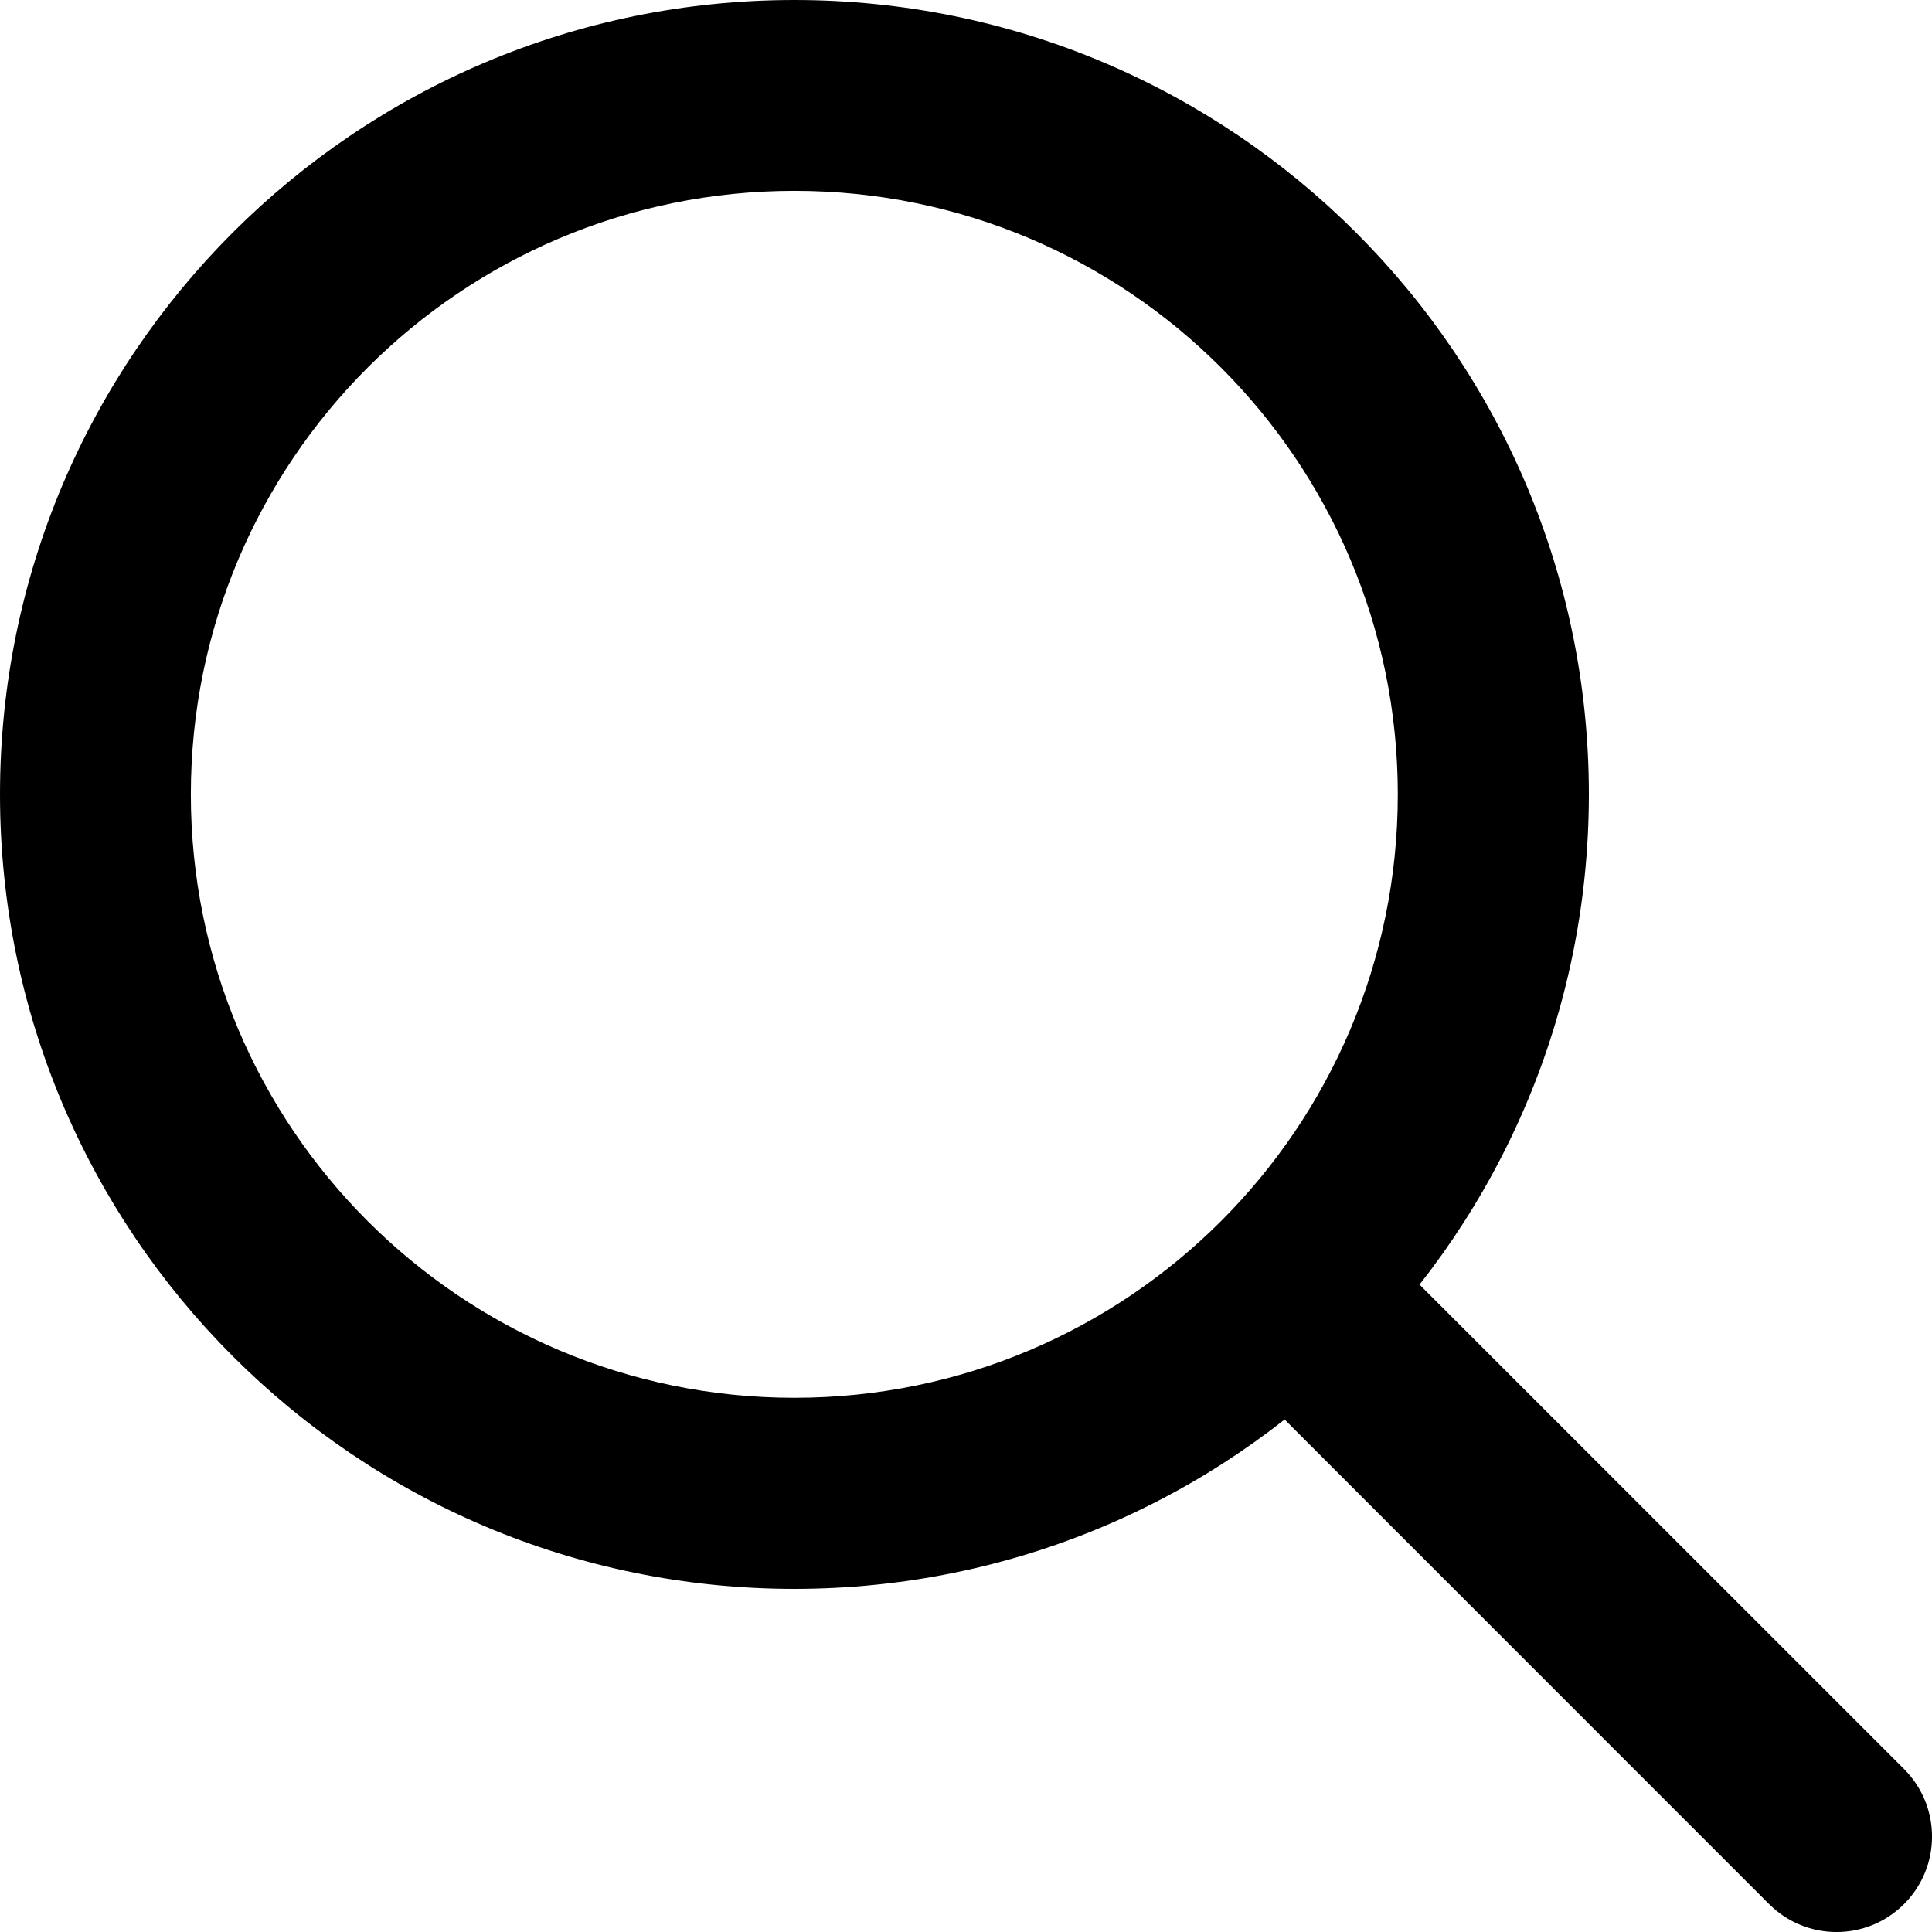
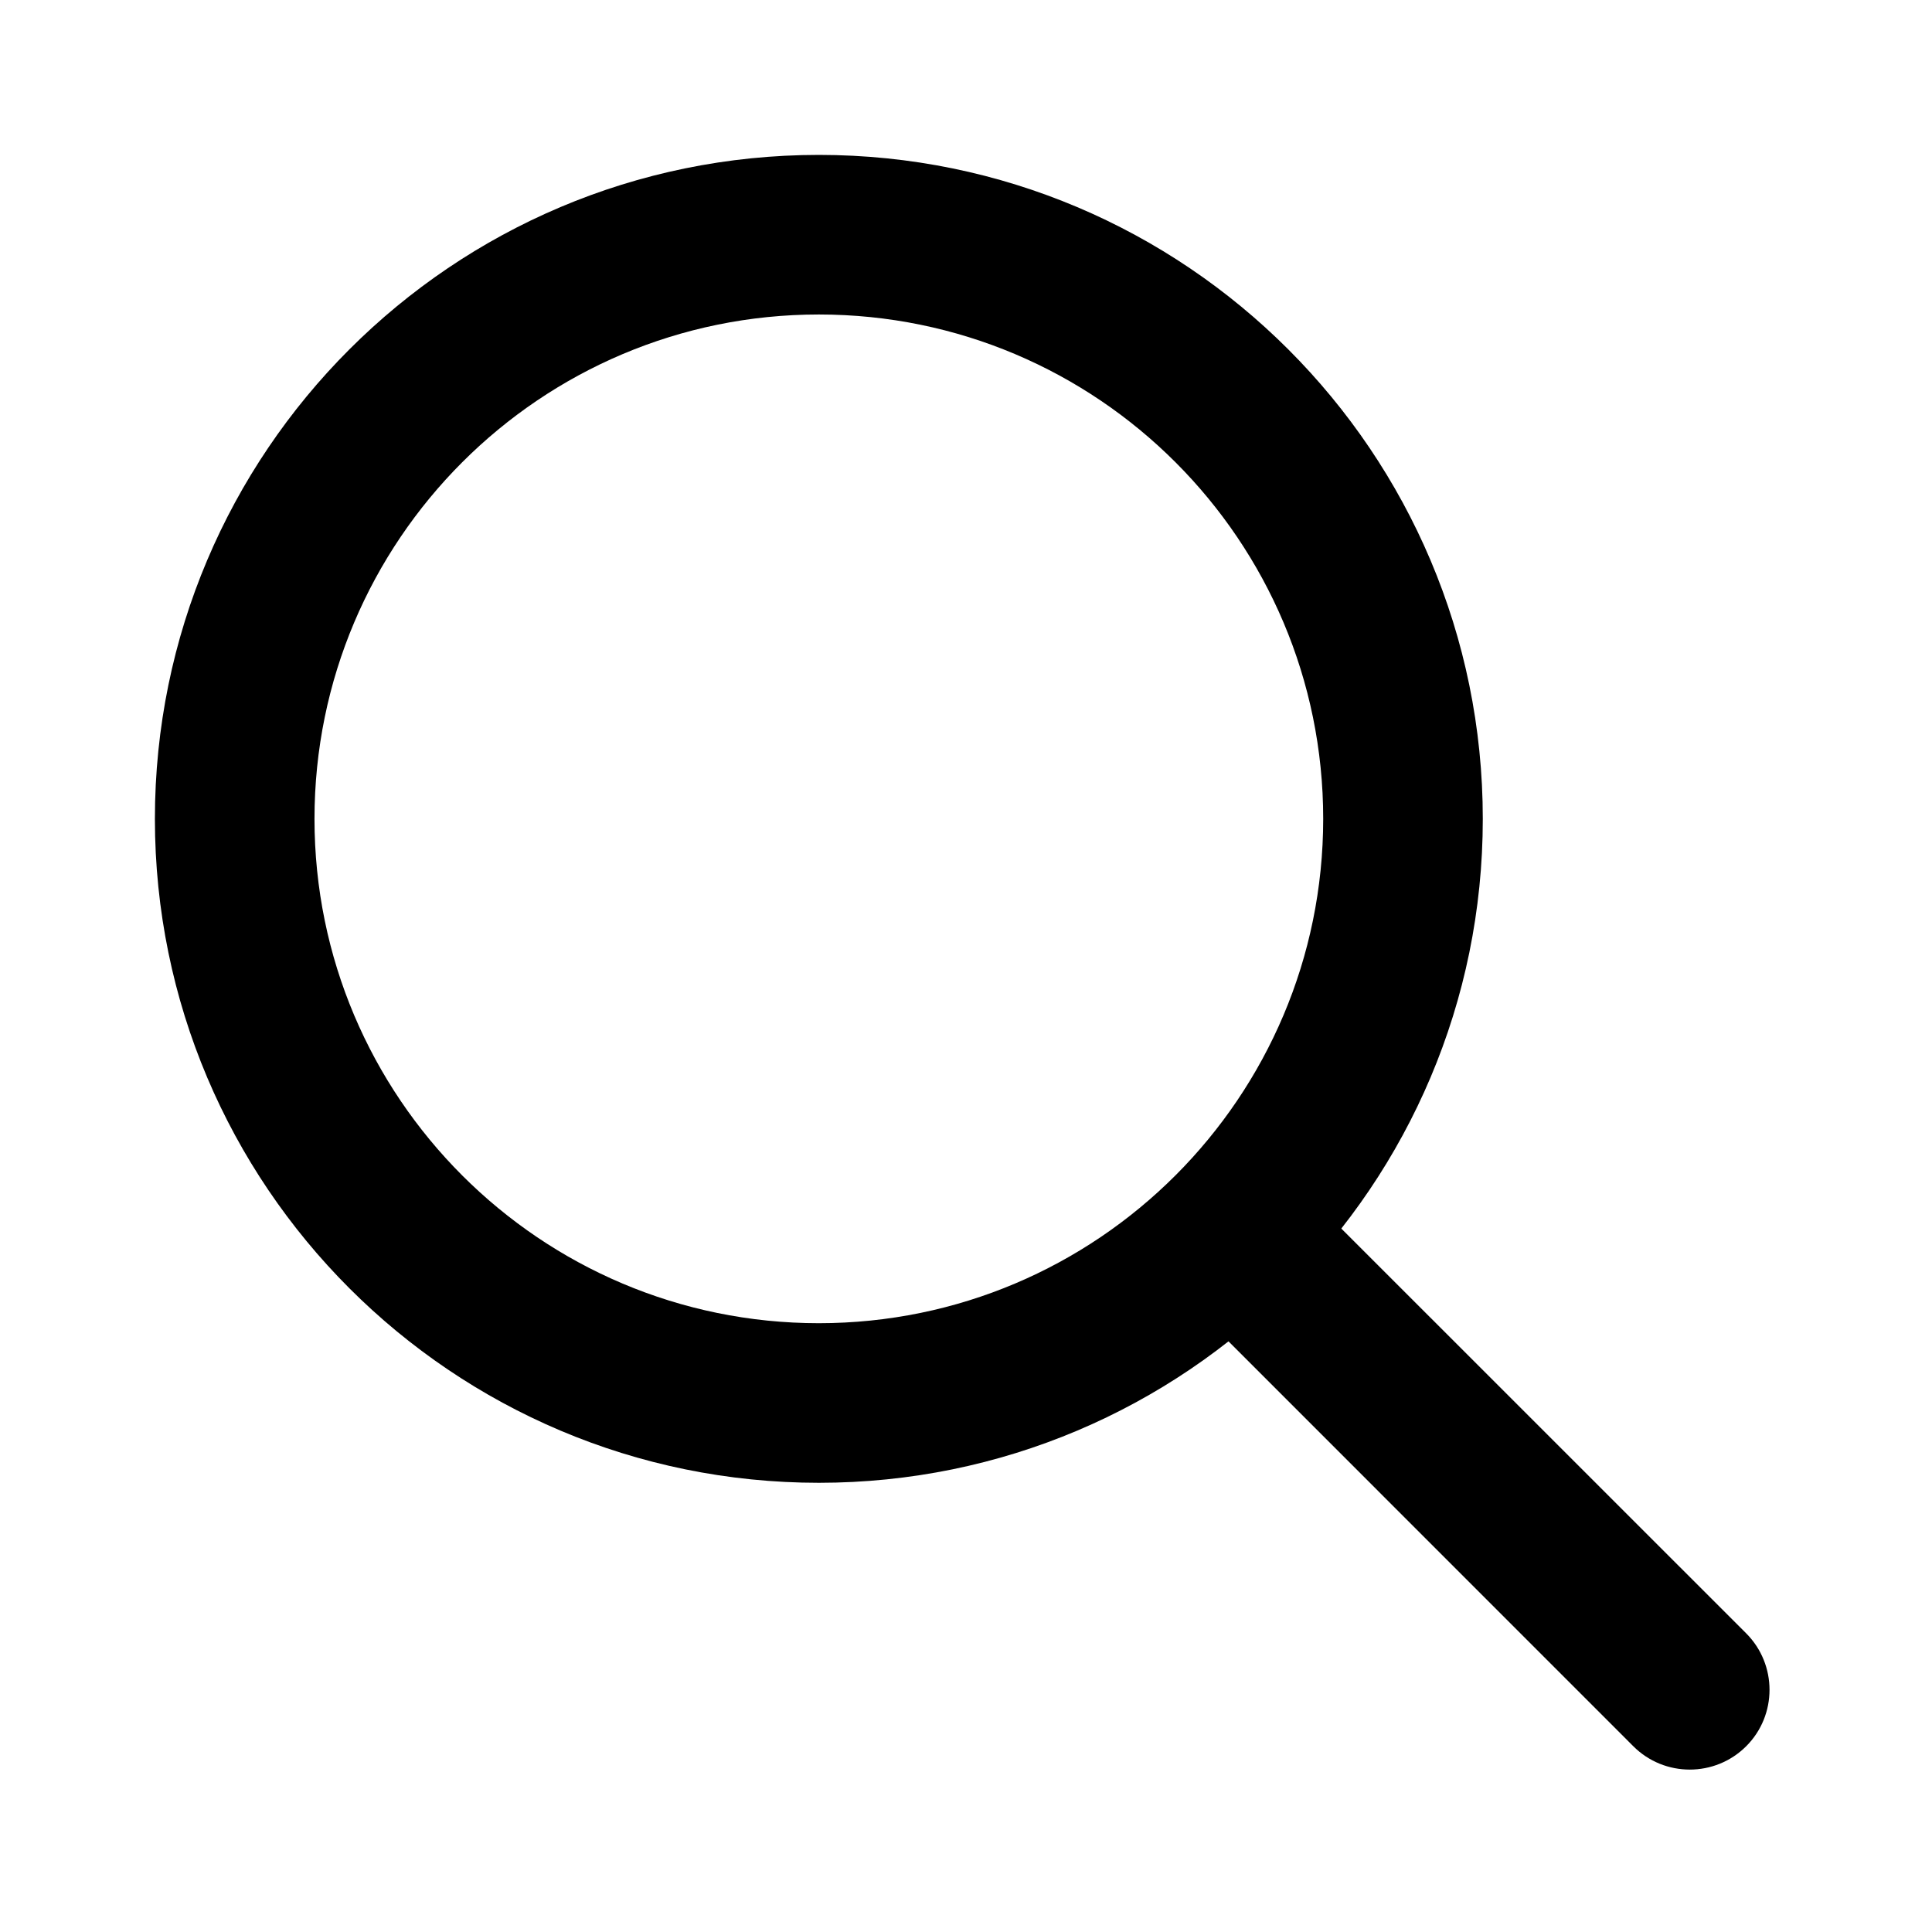
- <svg xmlns="http://www.w3.org/2000/svg" width="24" height="24" viewBox="0 0 24 24" fill="none">
-   <g transform="scale(1.395373 1.395373)">
-     <g id="ic_search">
-       <path id="Oval (Stroke)" d="M12.444 7.072C12.444 4.105 10.039 1.699 7.072 1.699C4.105 1.699 1.699 4.105 1.699 7.072C1.699 10.039 4.105 12.444 7.072 12.444C10.039 12.444 12.444 10.039 12.444 7.072ZM14.145 7.072C14.144 10.978 10.978 14.144 7.072 14.145C3.167 14.145 0 10.978 0 7.072C0 3.166 3.166 0 7.072 0C10.978 0 14.145 3.167 14.145 7.072Z" fill="currentColor" />
-       <path id="Path-8 (Stroke)" d="M10.91 10.91C11.242 10.578 11.779 10.578 12.111 10.91L16.951 15.749C17.283 16.081 17.283 16.619 16.951 16.951C16.619 17.283 16.081 17.283 15.749 16.951L10.91 12.111C10.578 11.779 10.578 11.242 10.91 10.91Z" fill="currentColor" />
-     </g>
+ <svg xmlns="http://www.w3.org/2000/svg" width="24" height="24" viewBox="348.50 605.50 20.58 20.58" fill="none">
+   <g id="ic_search">
+     <path id="Oval (Stroke)" d="M362.595 614.223C362.595 611.256 360.189 608.85 357.223 608.85C354.256 608.85 351.85 611.256 351.85 614.223C351.85 617.189 354.256 619.595 357.223 619.595C360.189 619.594 362.594 617.189 362.595 614.223ZM364.295 614.223C364.295 618.128 361.128 621.295 357.223 621.295C353.317 621.295 350.151 618.128 350.15 614.223C350.15 610.317 353.317 607.15 357.223 607.15C361.128 607.151 364.295 610.317 364.295 614.223Z" fill="currentColor" />
+     <path id="Path-8 (Stroke)" d="M361.06 618.06C361.391 617.729 361.929 617.729 362.261 618.06L367.101 622.899C367.432 623.231 367.432 623.77 367.101 624.101C366.769 624.433 366.23 624.433 365.898 624.101L361.06 619.262C360.728 618.93 360.728 618.392 361.06 618.06Z" fill="currentColor" />
  </g>
</svg>
